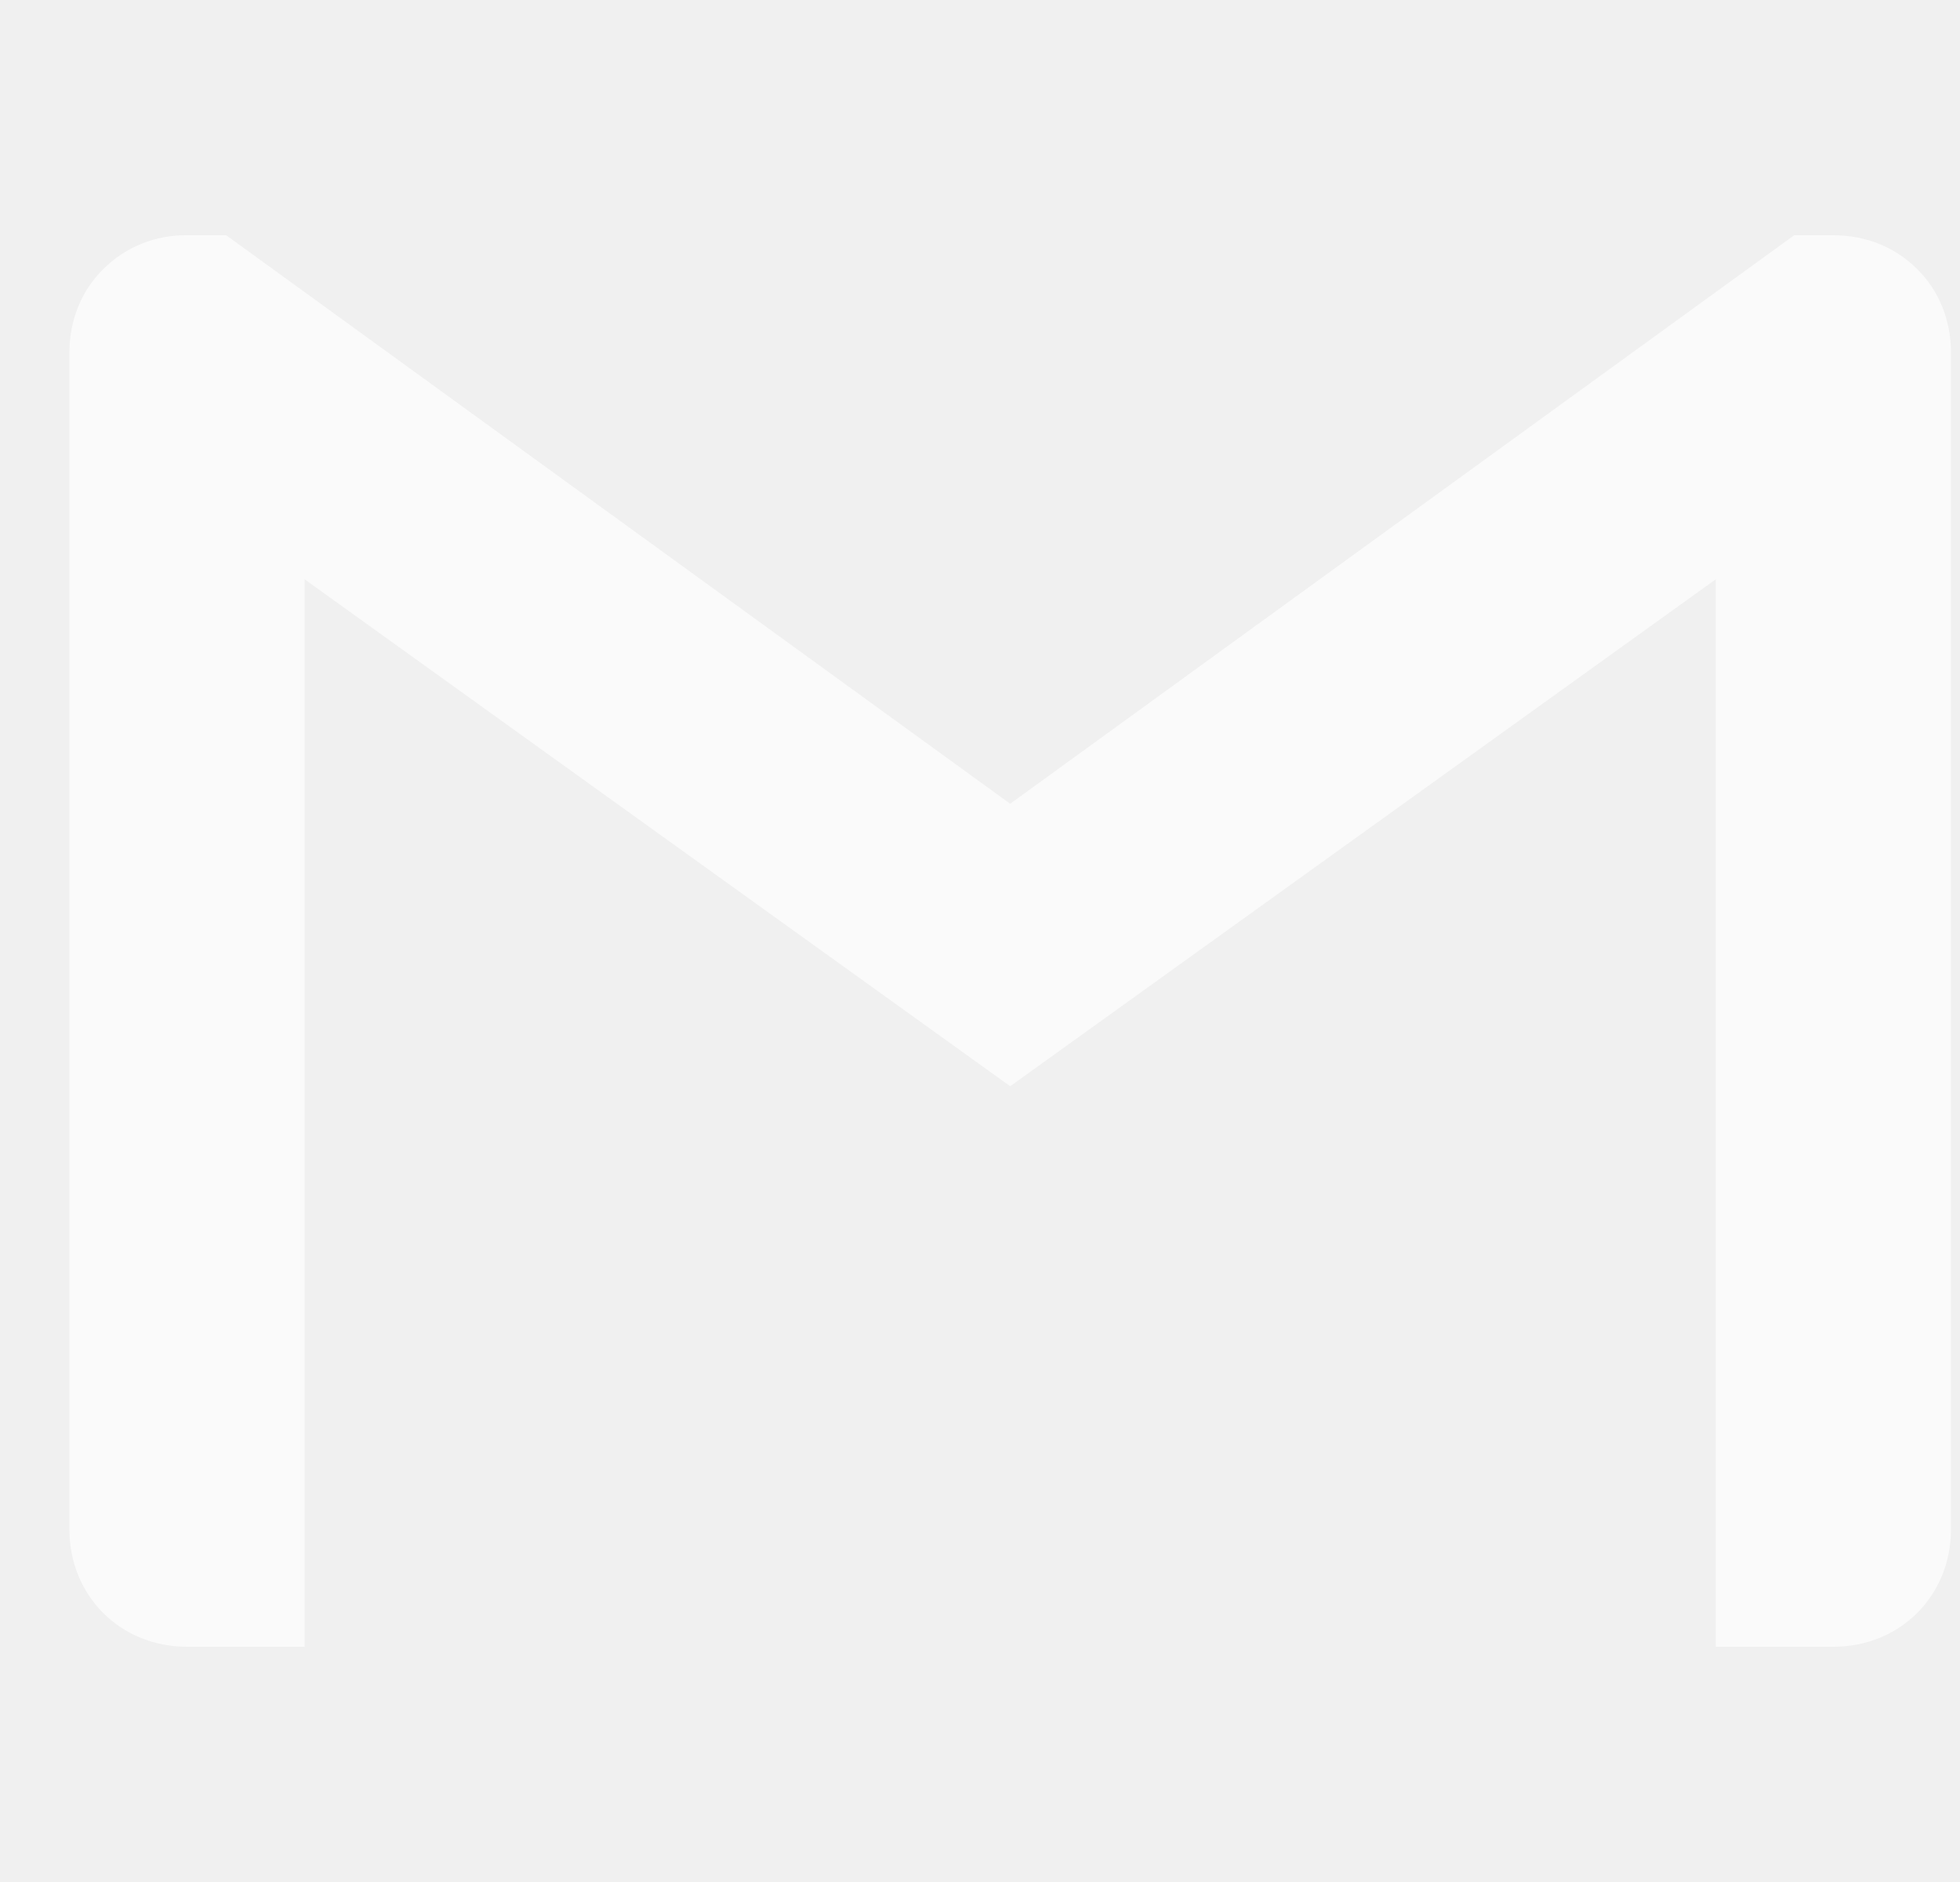
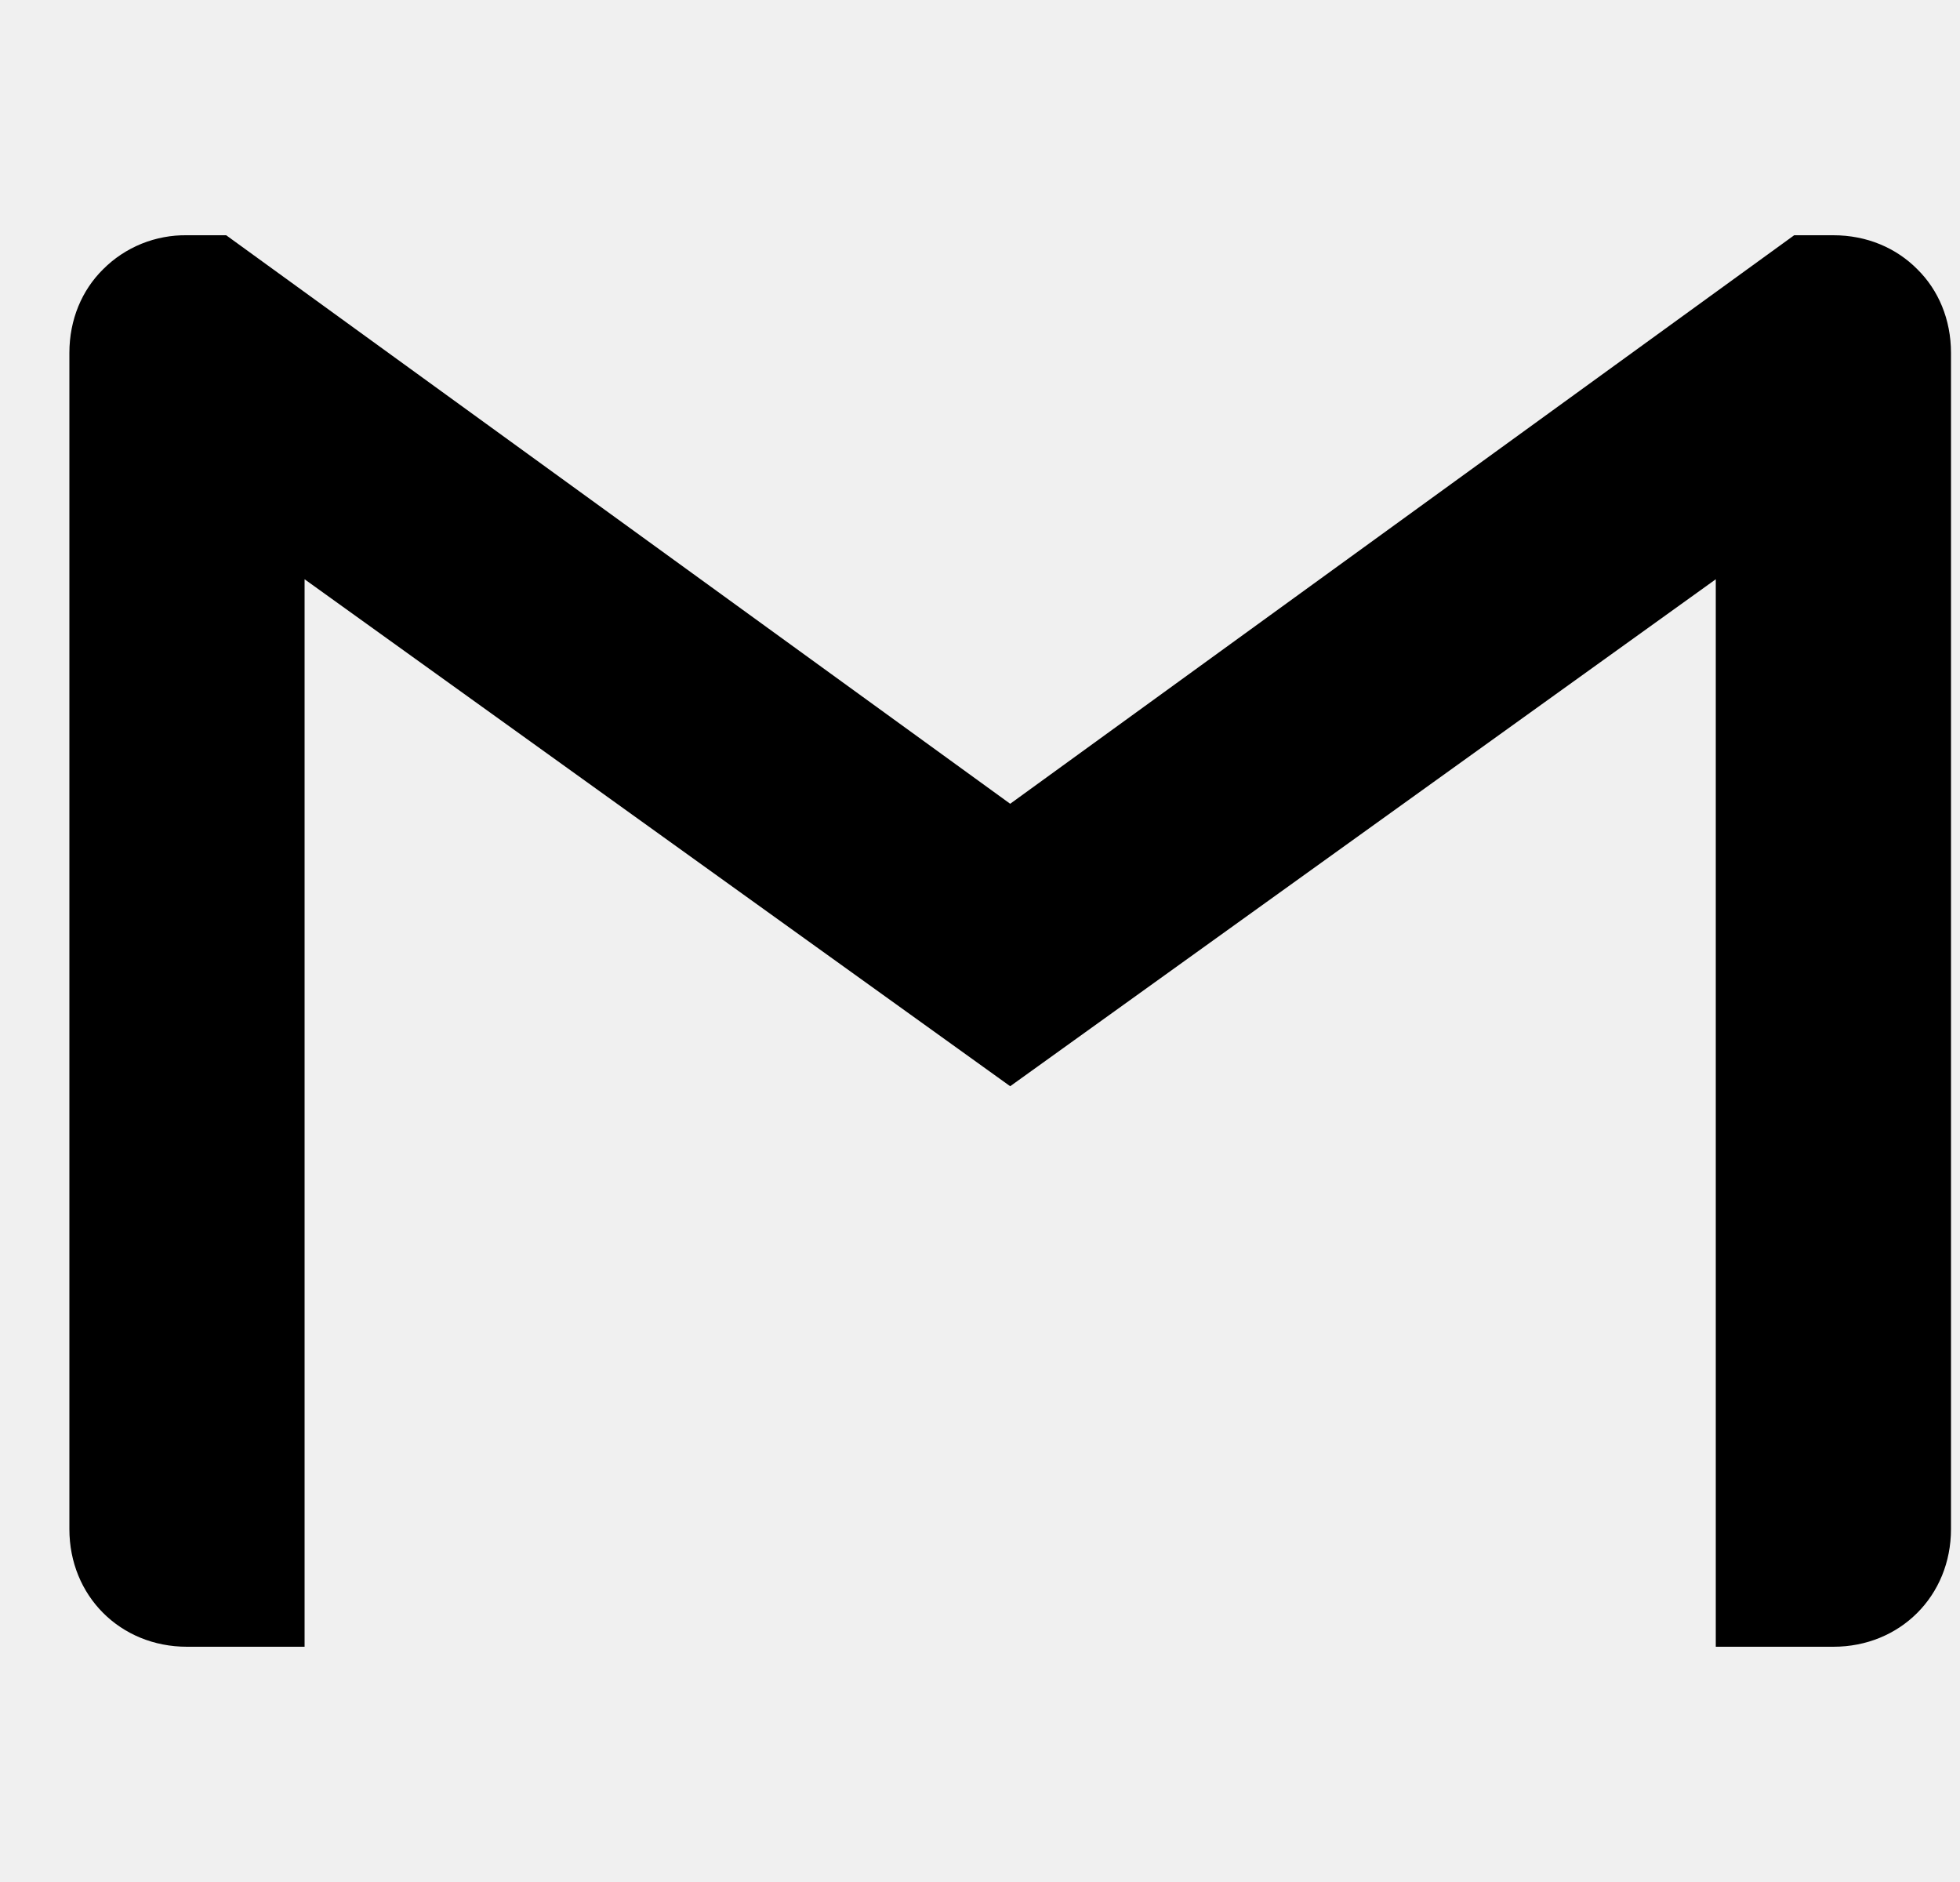
<svg xmlns="http://www.w3.org/2000/svg" width="25" height="24" viewBox="0 0 25 24" fill="none">
  <g clip-path="url(#clip0_122_2336)">
-     <path d="M24.885 4.5V19.5C24.885 20.351 24.236 21 23.385 21H21.885V7.387L12.885 13.852L3.885 7.387V21H2.385C1.534 21 0.885 20.351 0.885 19.5V4.5C0.885 4.074 1.046 3.699 1.315 3.434C1.455 3.293 1.622 3.183 1.806 3.108C1.99 3.034 2.187 2.997 2.385 3H2.885L12.885 10.25L22.885 3H23.385C23.811 3 24.186 3.161 24.456 3.434C24.725 3.699 24.885 4.074 24.885 4.5Z" fill="#FAFAFA" />
+     <path d="M24.885 4.5V19.5C24.885 20.351 24.236 21 23.385 21H21.885V7.387L12.885 13.852L3.885 7.387V21H2.385C1.534 21 0.885 20.351 0.885 19.5V4.5C0.885 4.074 1.046 3.699 1.315 3.434C1.455 3.293 1.622 3.183 1.806 3.108C1.99 3.034 2.187 2.997 2.385 3H2.885L12.885 10.25L22.885 3H23.385C23.811 3 24.186 3.161 24.456 3.434C24.725 3.699 24.885 4.074 24.885 4.5Z" fill="currentColor" />
  </g>
  <defs>
    <clipPath id="clip0_122_2336">
      <rect width="24" height="24" fill="white" transform="translate(0.885254)" />
    </clipPath>
  </defs>
</svg>
